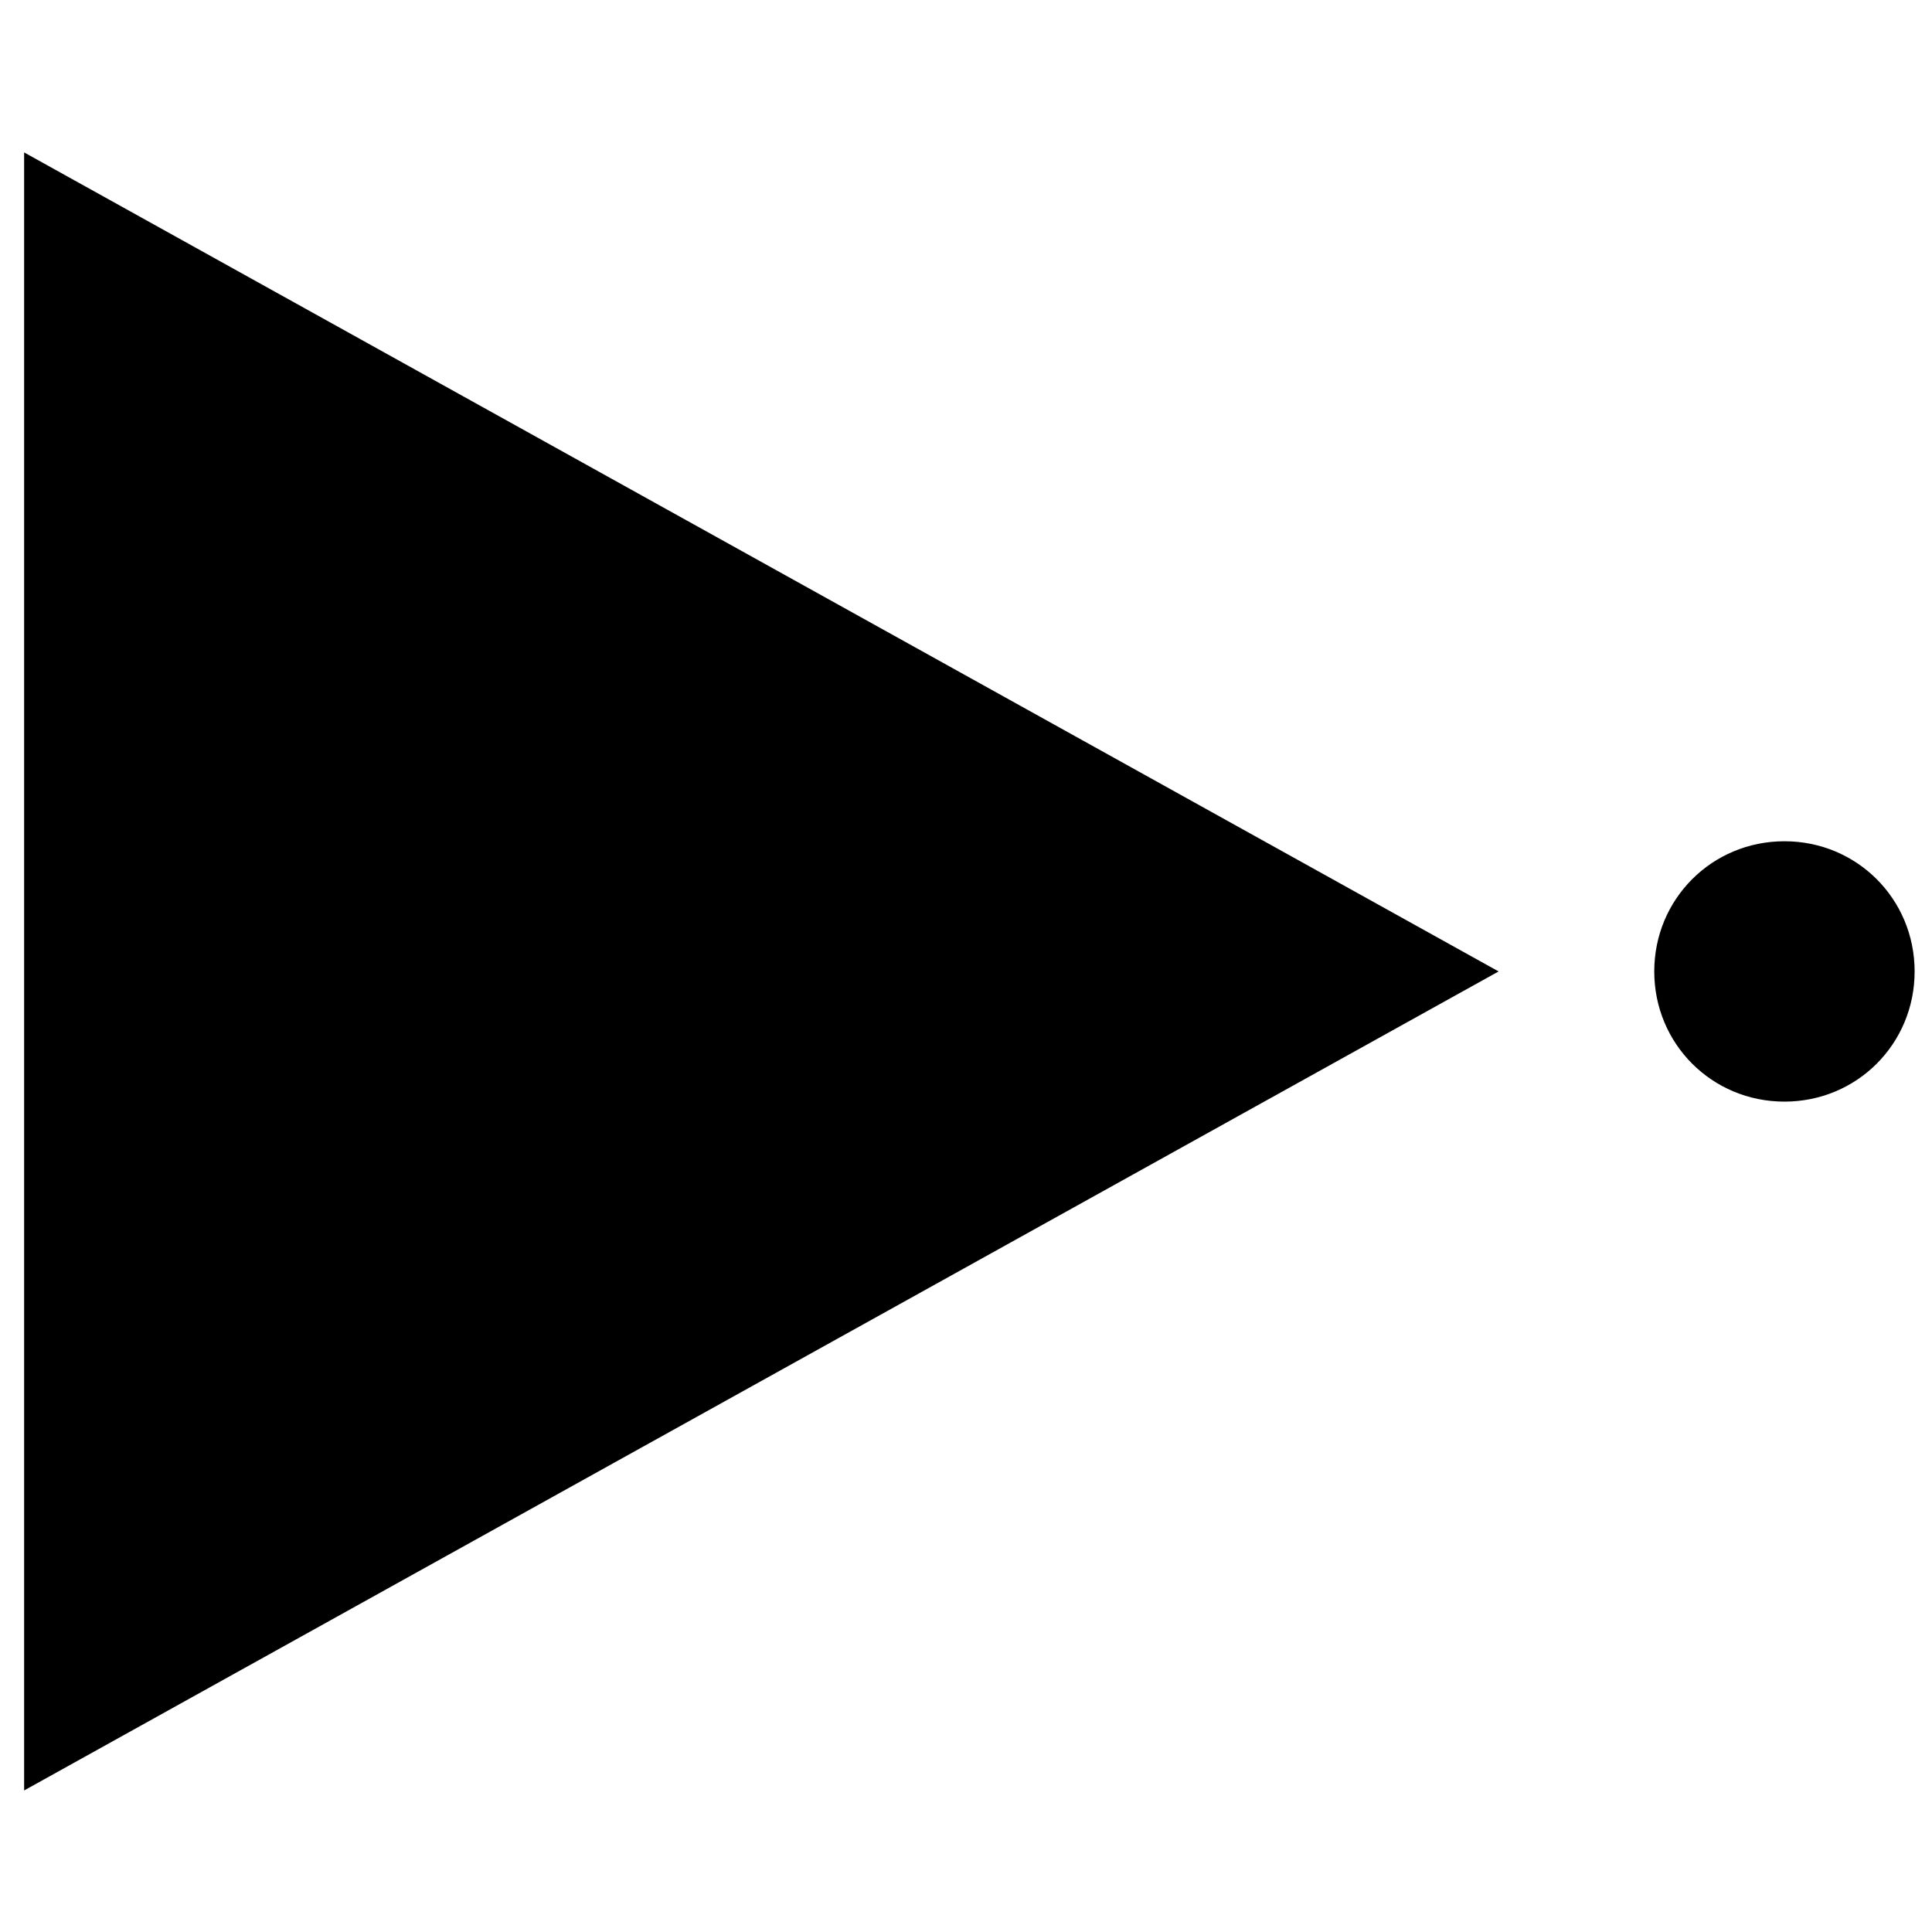
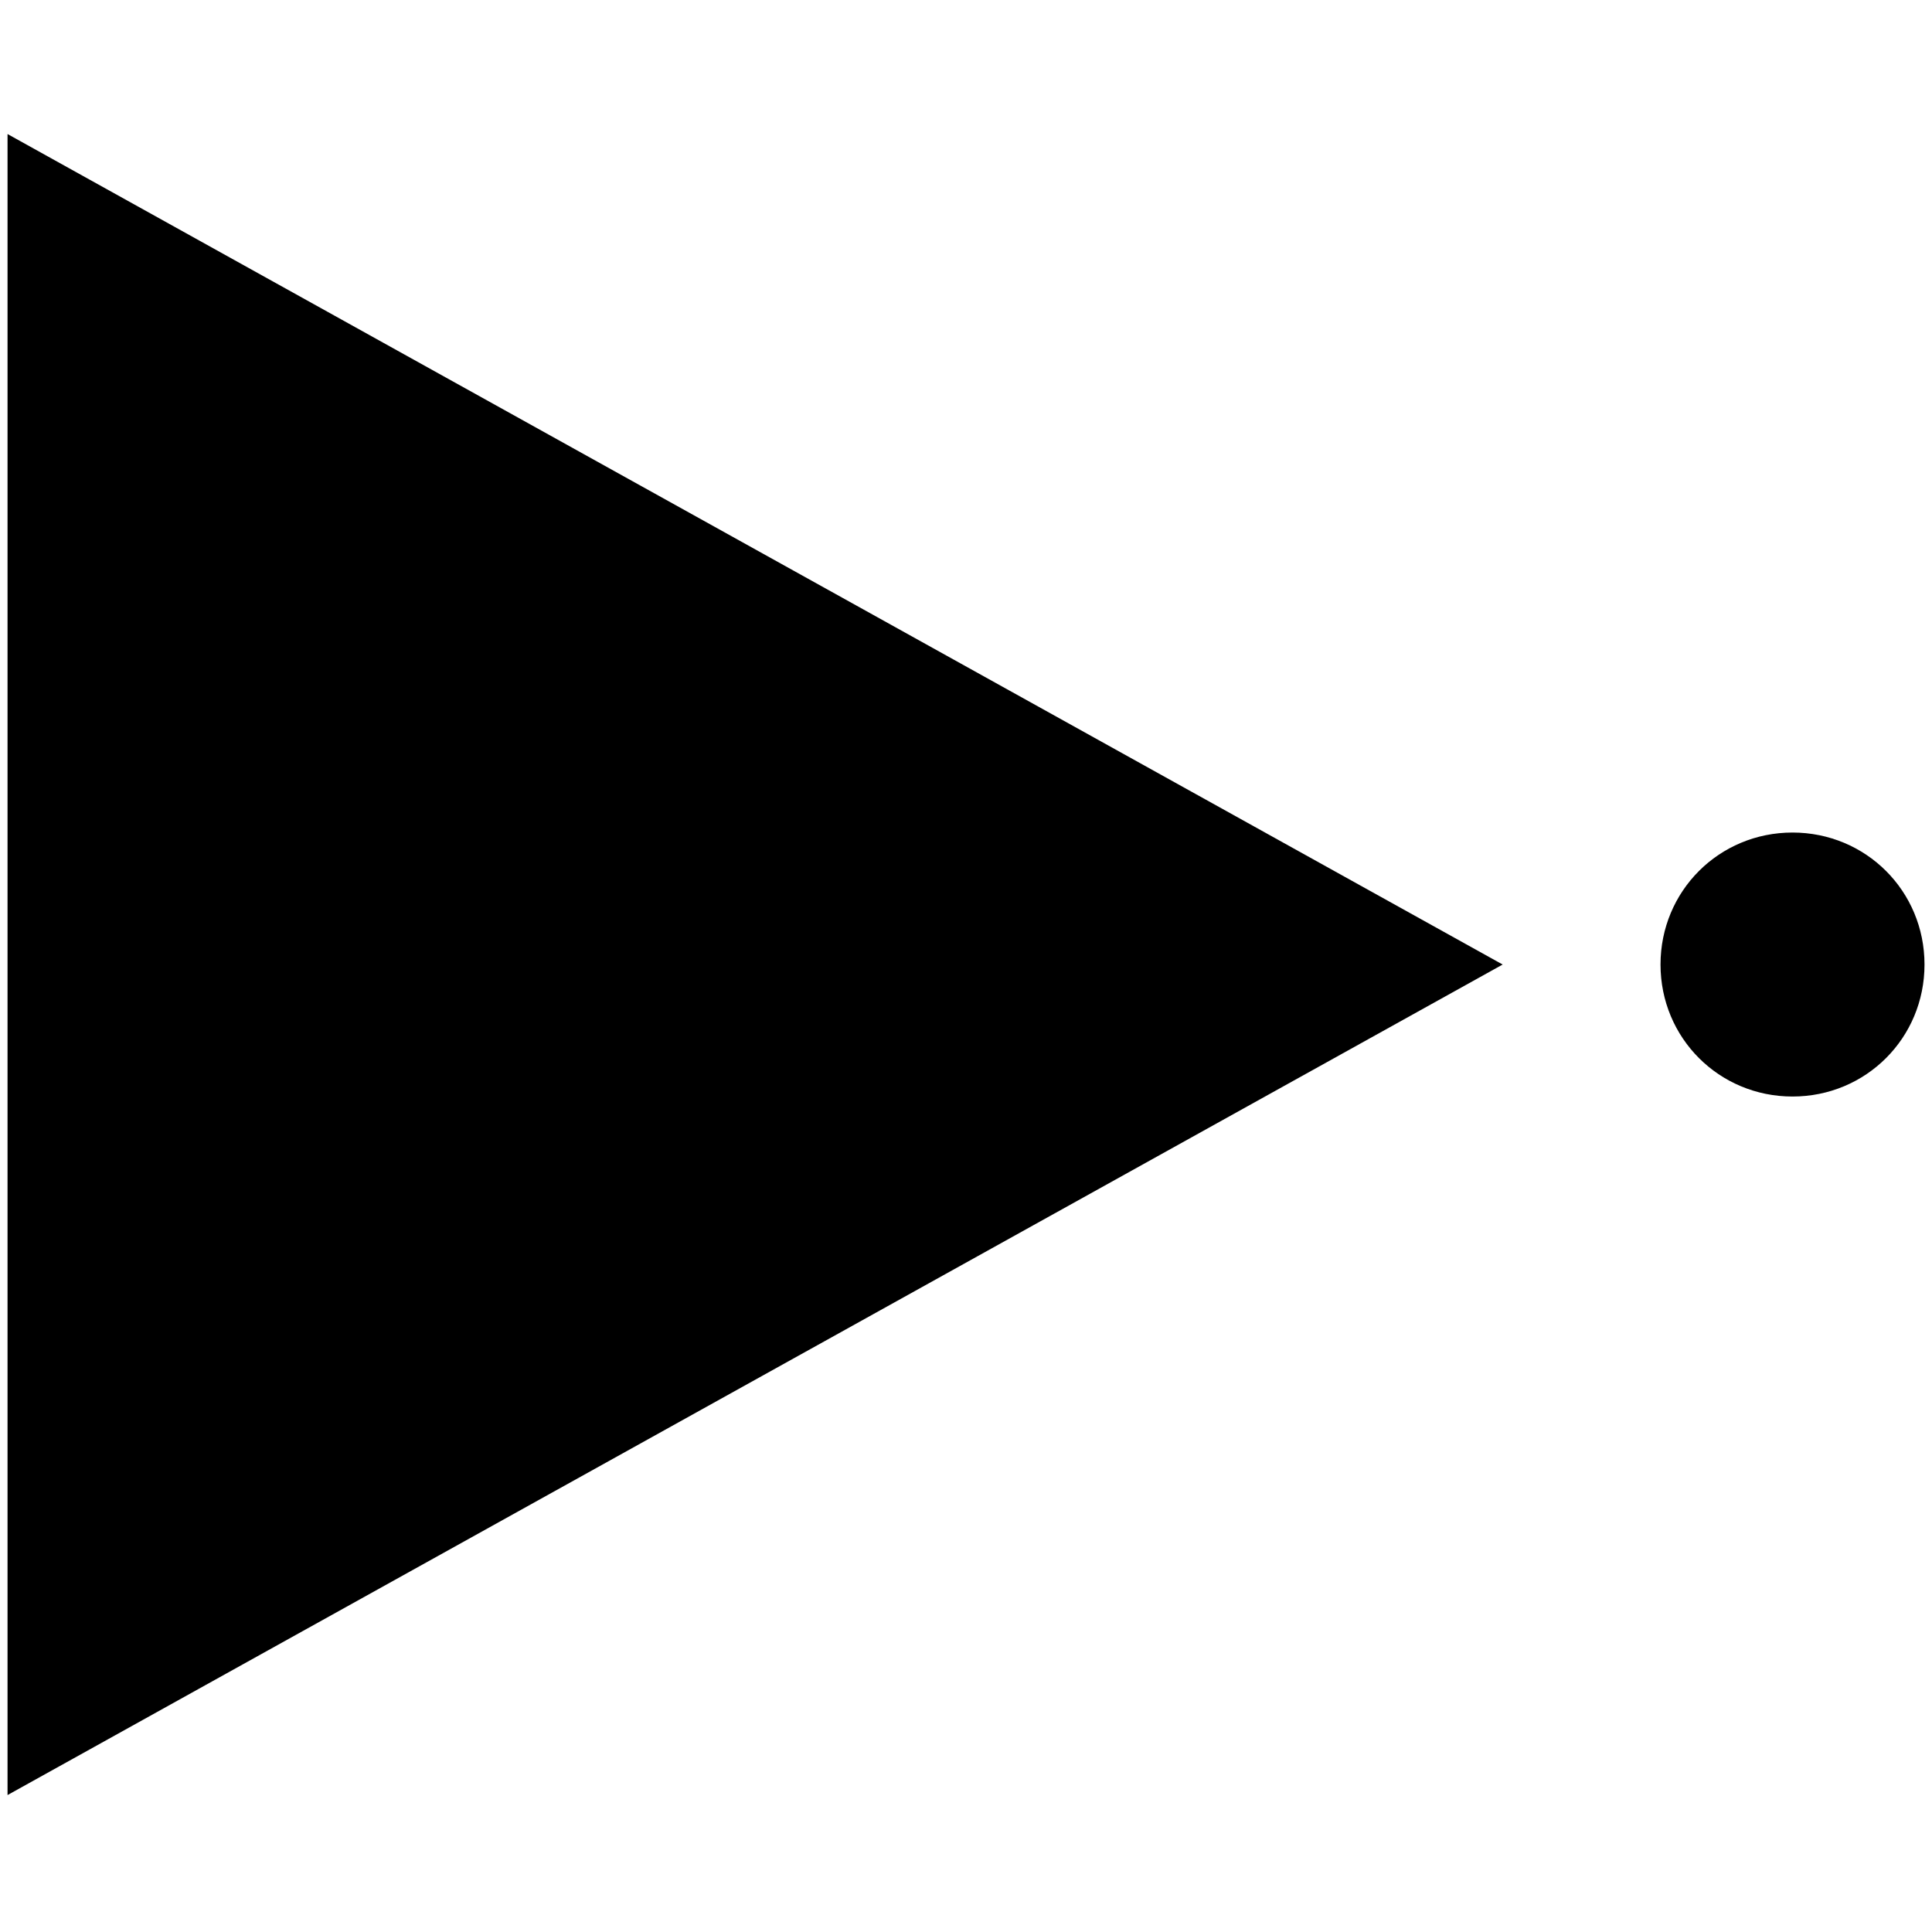
- <svg xmlns="http://www.w3.org/2000/svg" viewBox="0 0 341.333 341.333" version="1.1" id="svg6" width="512" height="512">
+ <svg xmlns="http://www.w3.org/2000/svg" viewBox="0 0 50 50" version="1.1" id="svg6" width="50" height="50">
  <defs id="defs10" />
  <g class="" id="g4">
-     <path d="M 4.263,26.927 V 316.327 l 260.5,-144.7 z M 315.263,148.627 c -12.8,0 -23,10.2 -23,23 0,12.8 10.2,23 23,23 12.8,0 23,-10.2 23,-23 0,-12.8 -10.2,-23 -23,-23 z" fill="#000000" fill-opacity="1" id="path2" />
+     <path d="M 0.195,3.469 V 46.456 L 38.889,24.962 Z M 46.39,21.546 c -1.901,0 -3.416,1.515 -3.416,3.416 0,1.901 1.515,3.416 3.416,3.416 1.901,0 3.416,-1.515 3.416,-3.416 0,-1.901 -1.515,-3.416 -3.416,-3.416 z" fill="#000000" fill-opacity="1" id="path2" style="stroke-width:0.149" />
  </g>
</svg>
